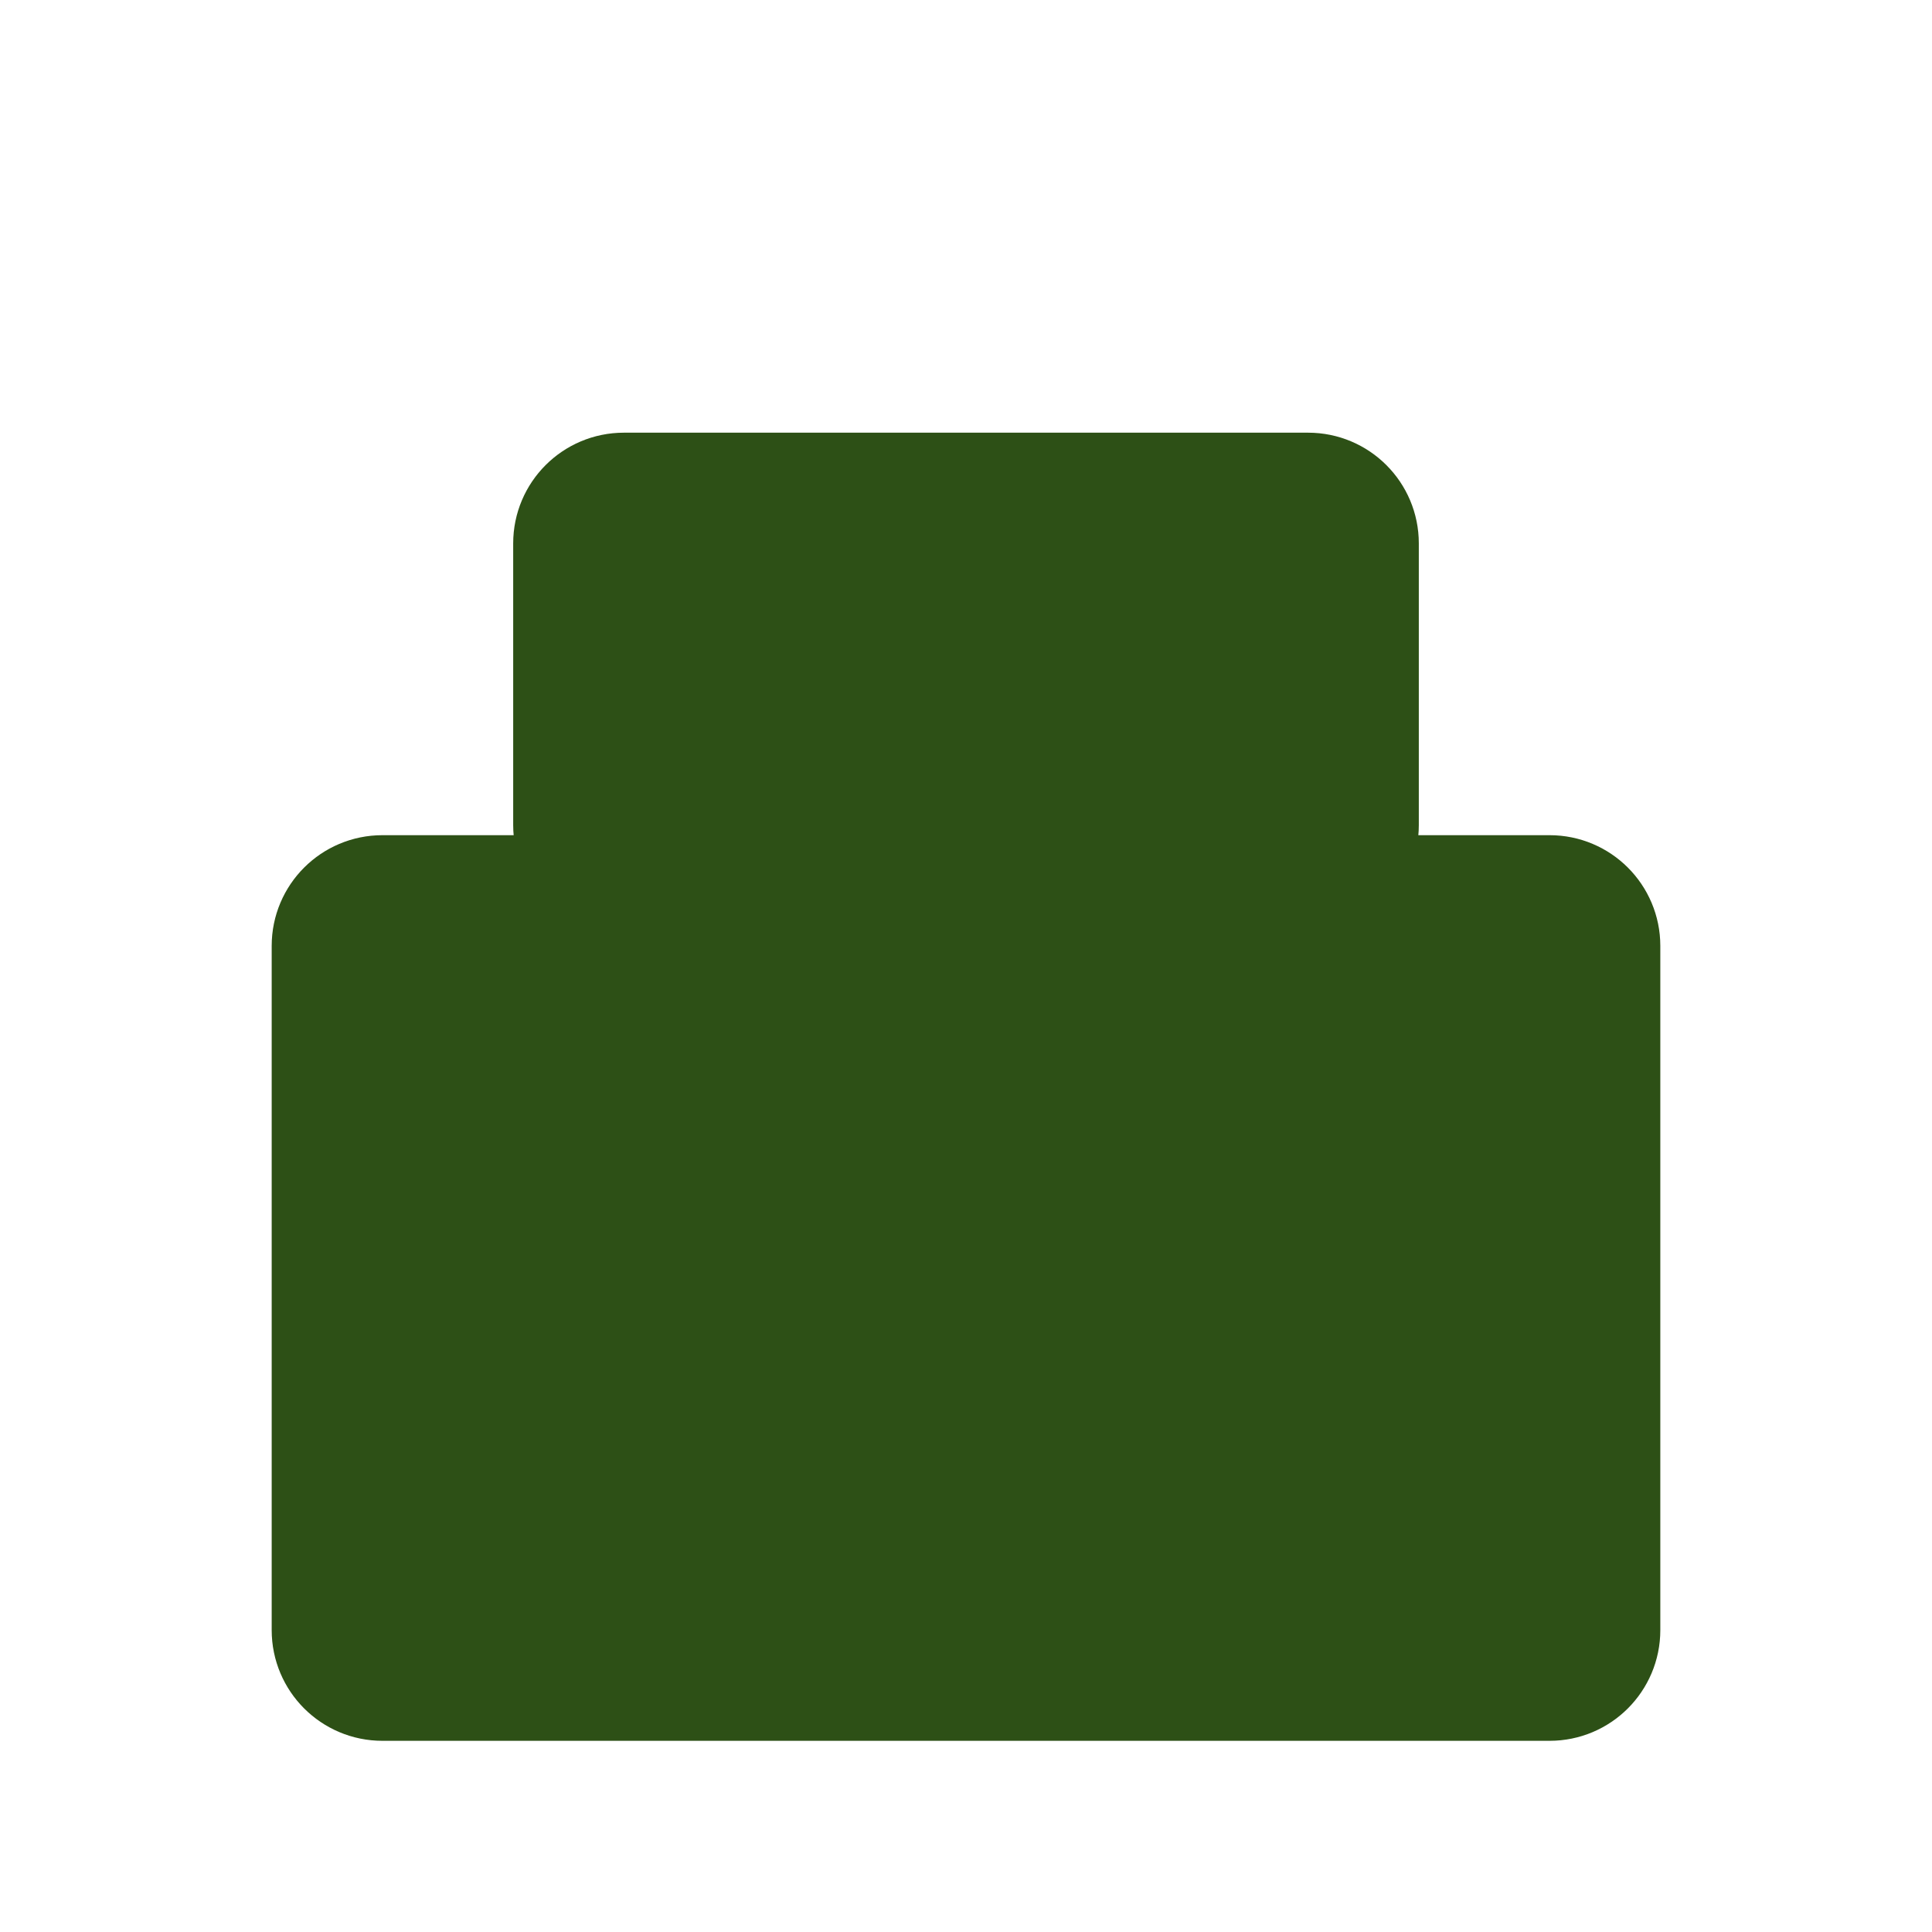
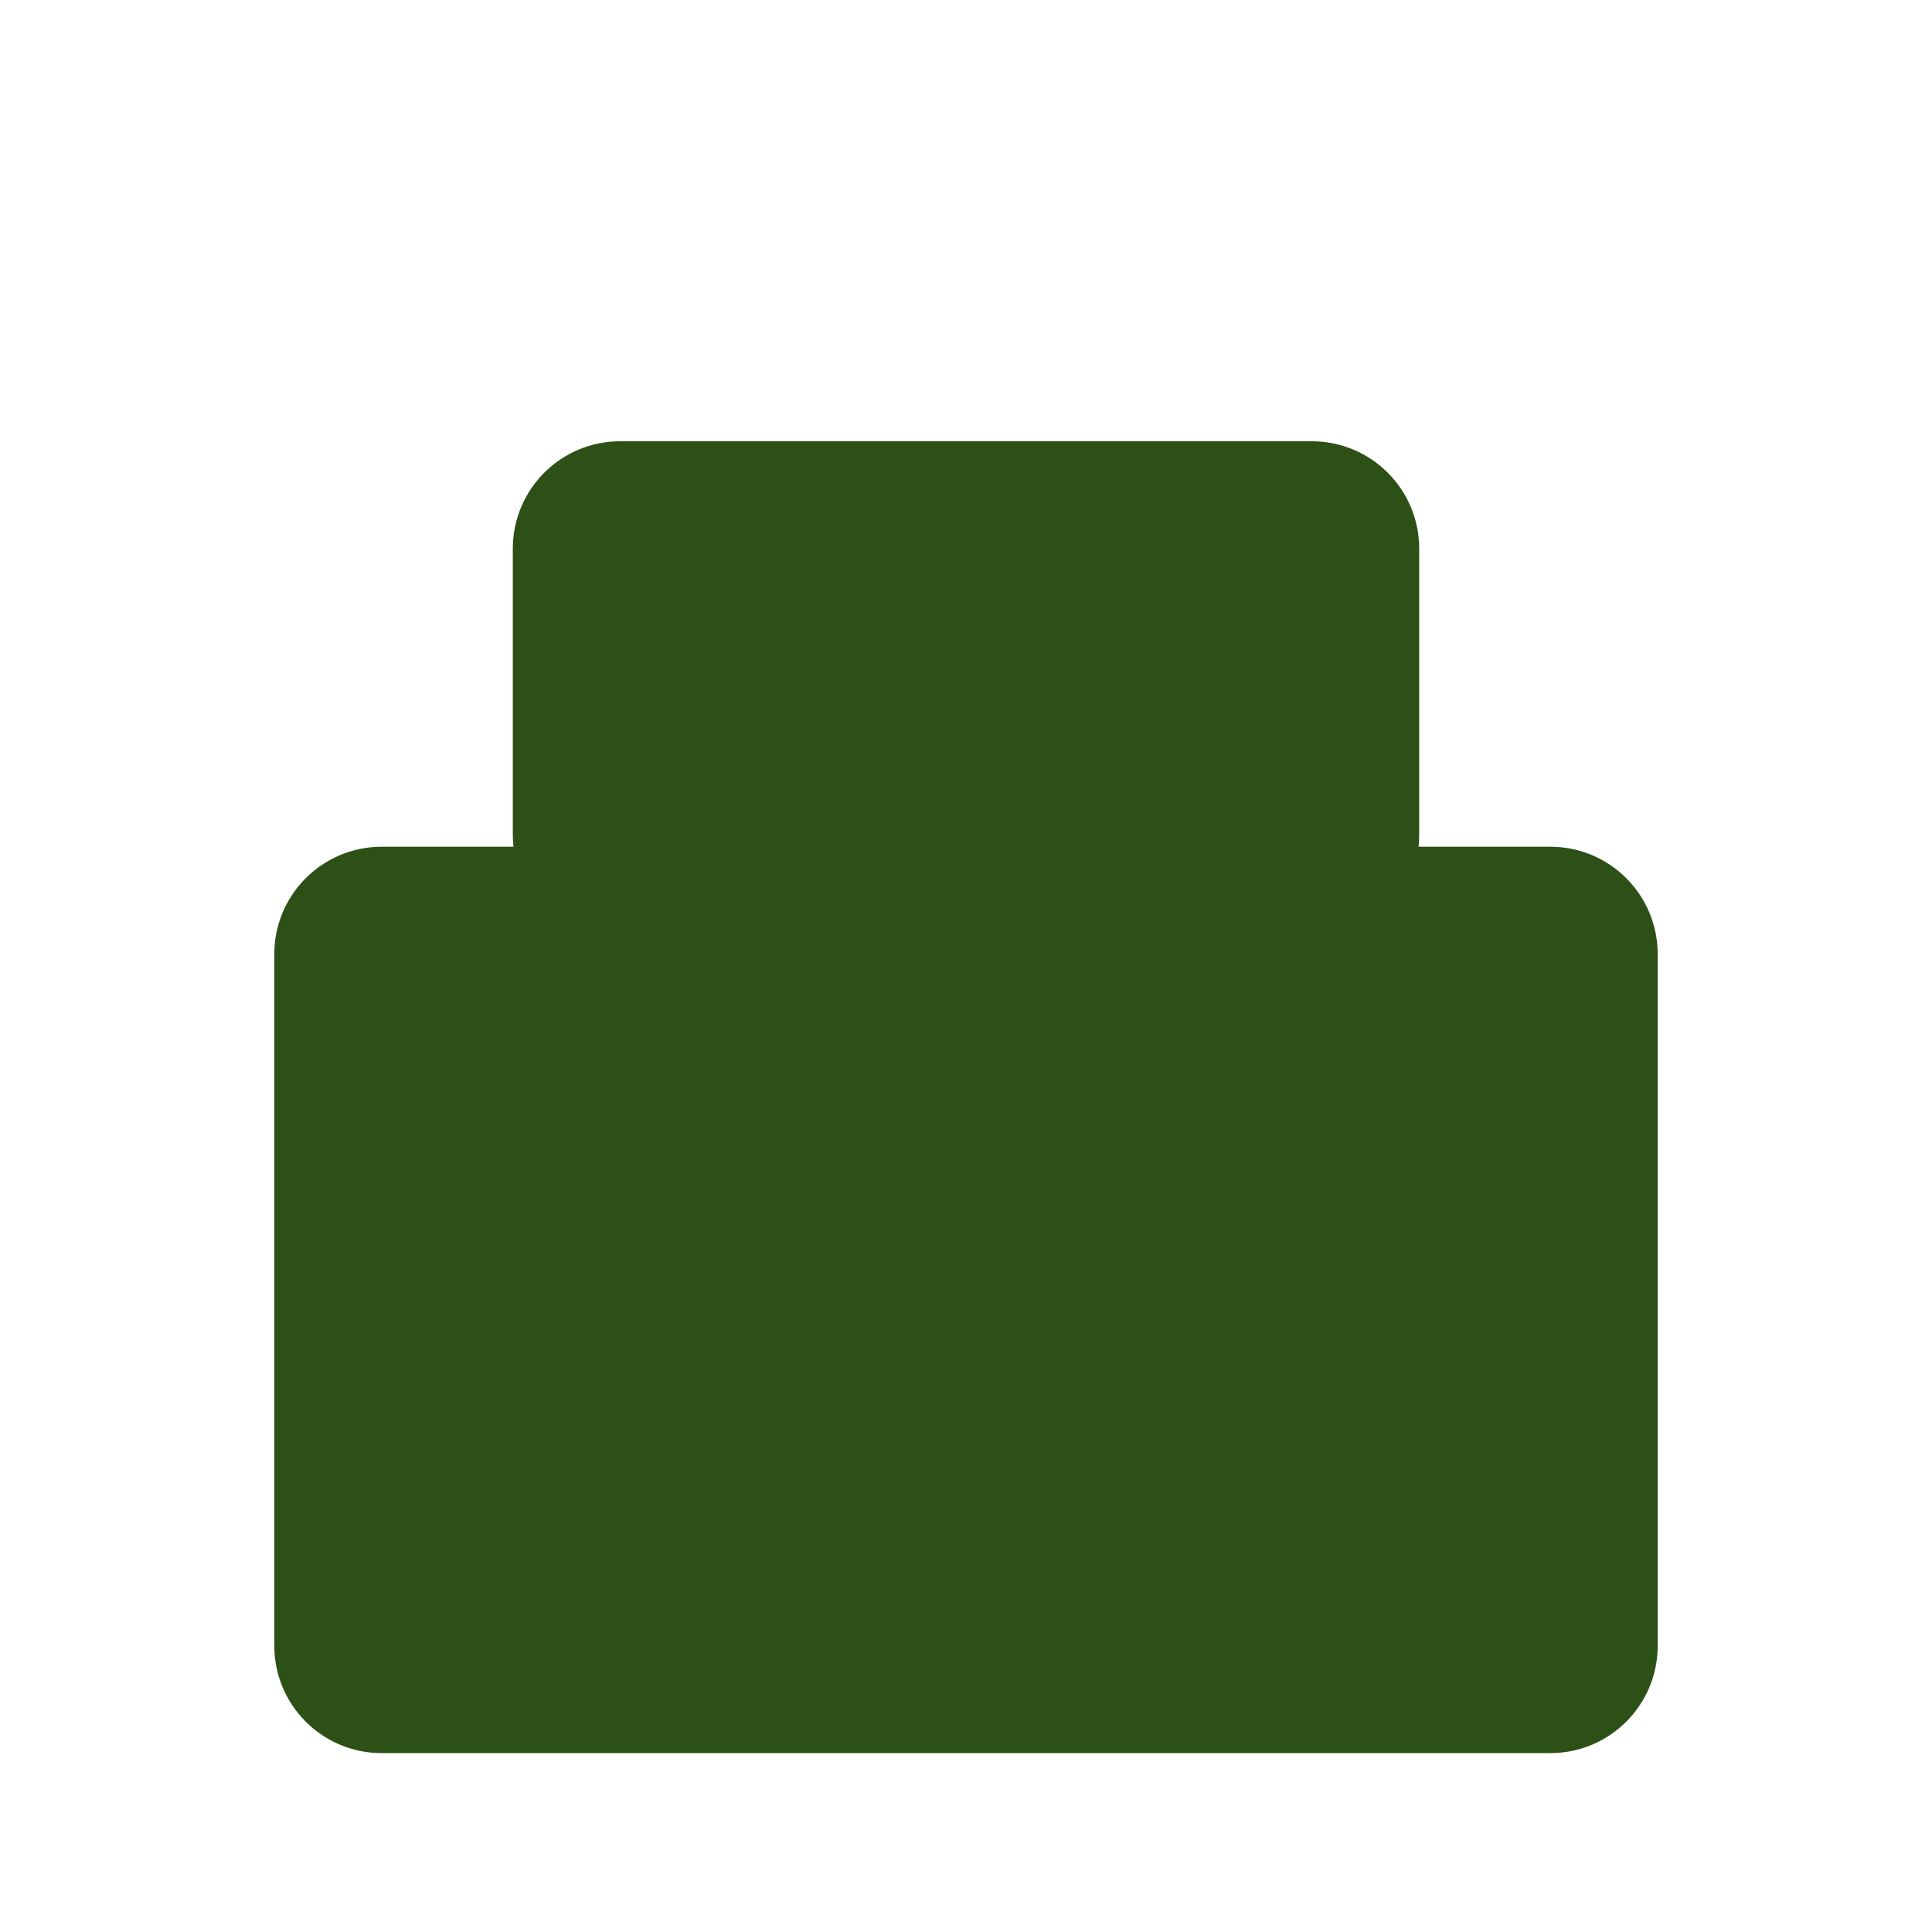
- <svg xmlns="http://www.w3.org/2000/svg" width="48" height="48" viewBox="0 0 48 48" fill="none">
-   <rect x="14" y="12" width="20" height="10" rx="1.5" fill="#2d5016" stroke="#2d5016" stroke-width="2.5" />
-   <rect x="8" y="22" width="32" height="20" rx="1.5" fill="#2d5016" stroke="#2d5016" stroke-width="2.5" />
+ <svg xmlns="http://www.w3.org/2000/svg" width="81" height="81" viewBox="0 0 81 81" fill="none">
+   <rect x="23.5" y="20.5" width="34" height="17" rx="2.5" fill="#2d5016" stroke="#2d5016" stroke-width="4" />
+   <rect x="13.5" y="37.5" width="54" height="34" rx="2.5" fill="#2d5016" stroke="#2d5016" stroke-width="4" />
</svg>
